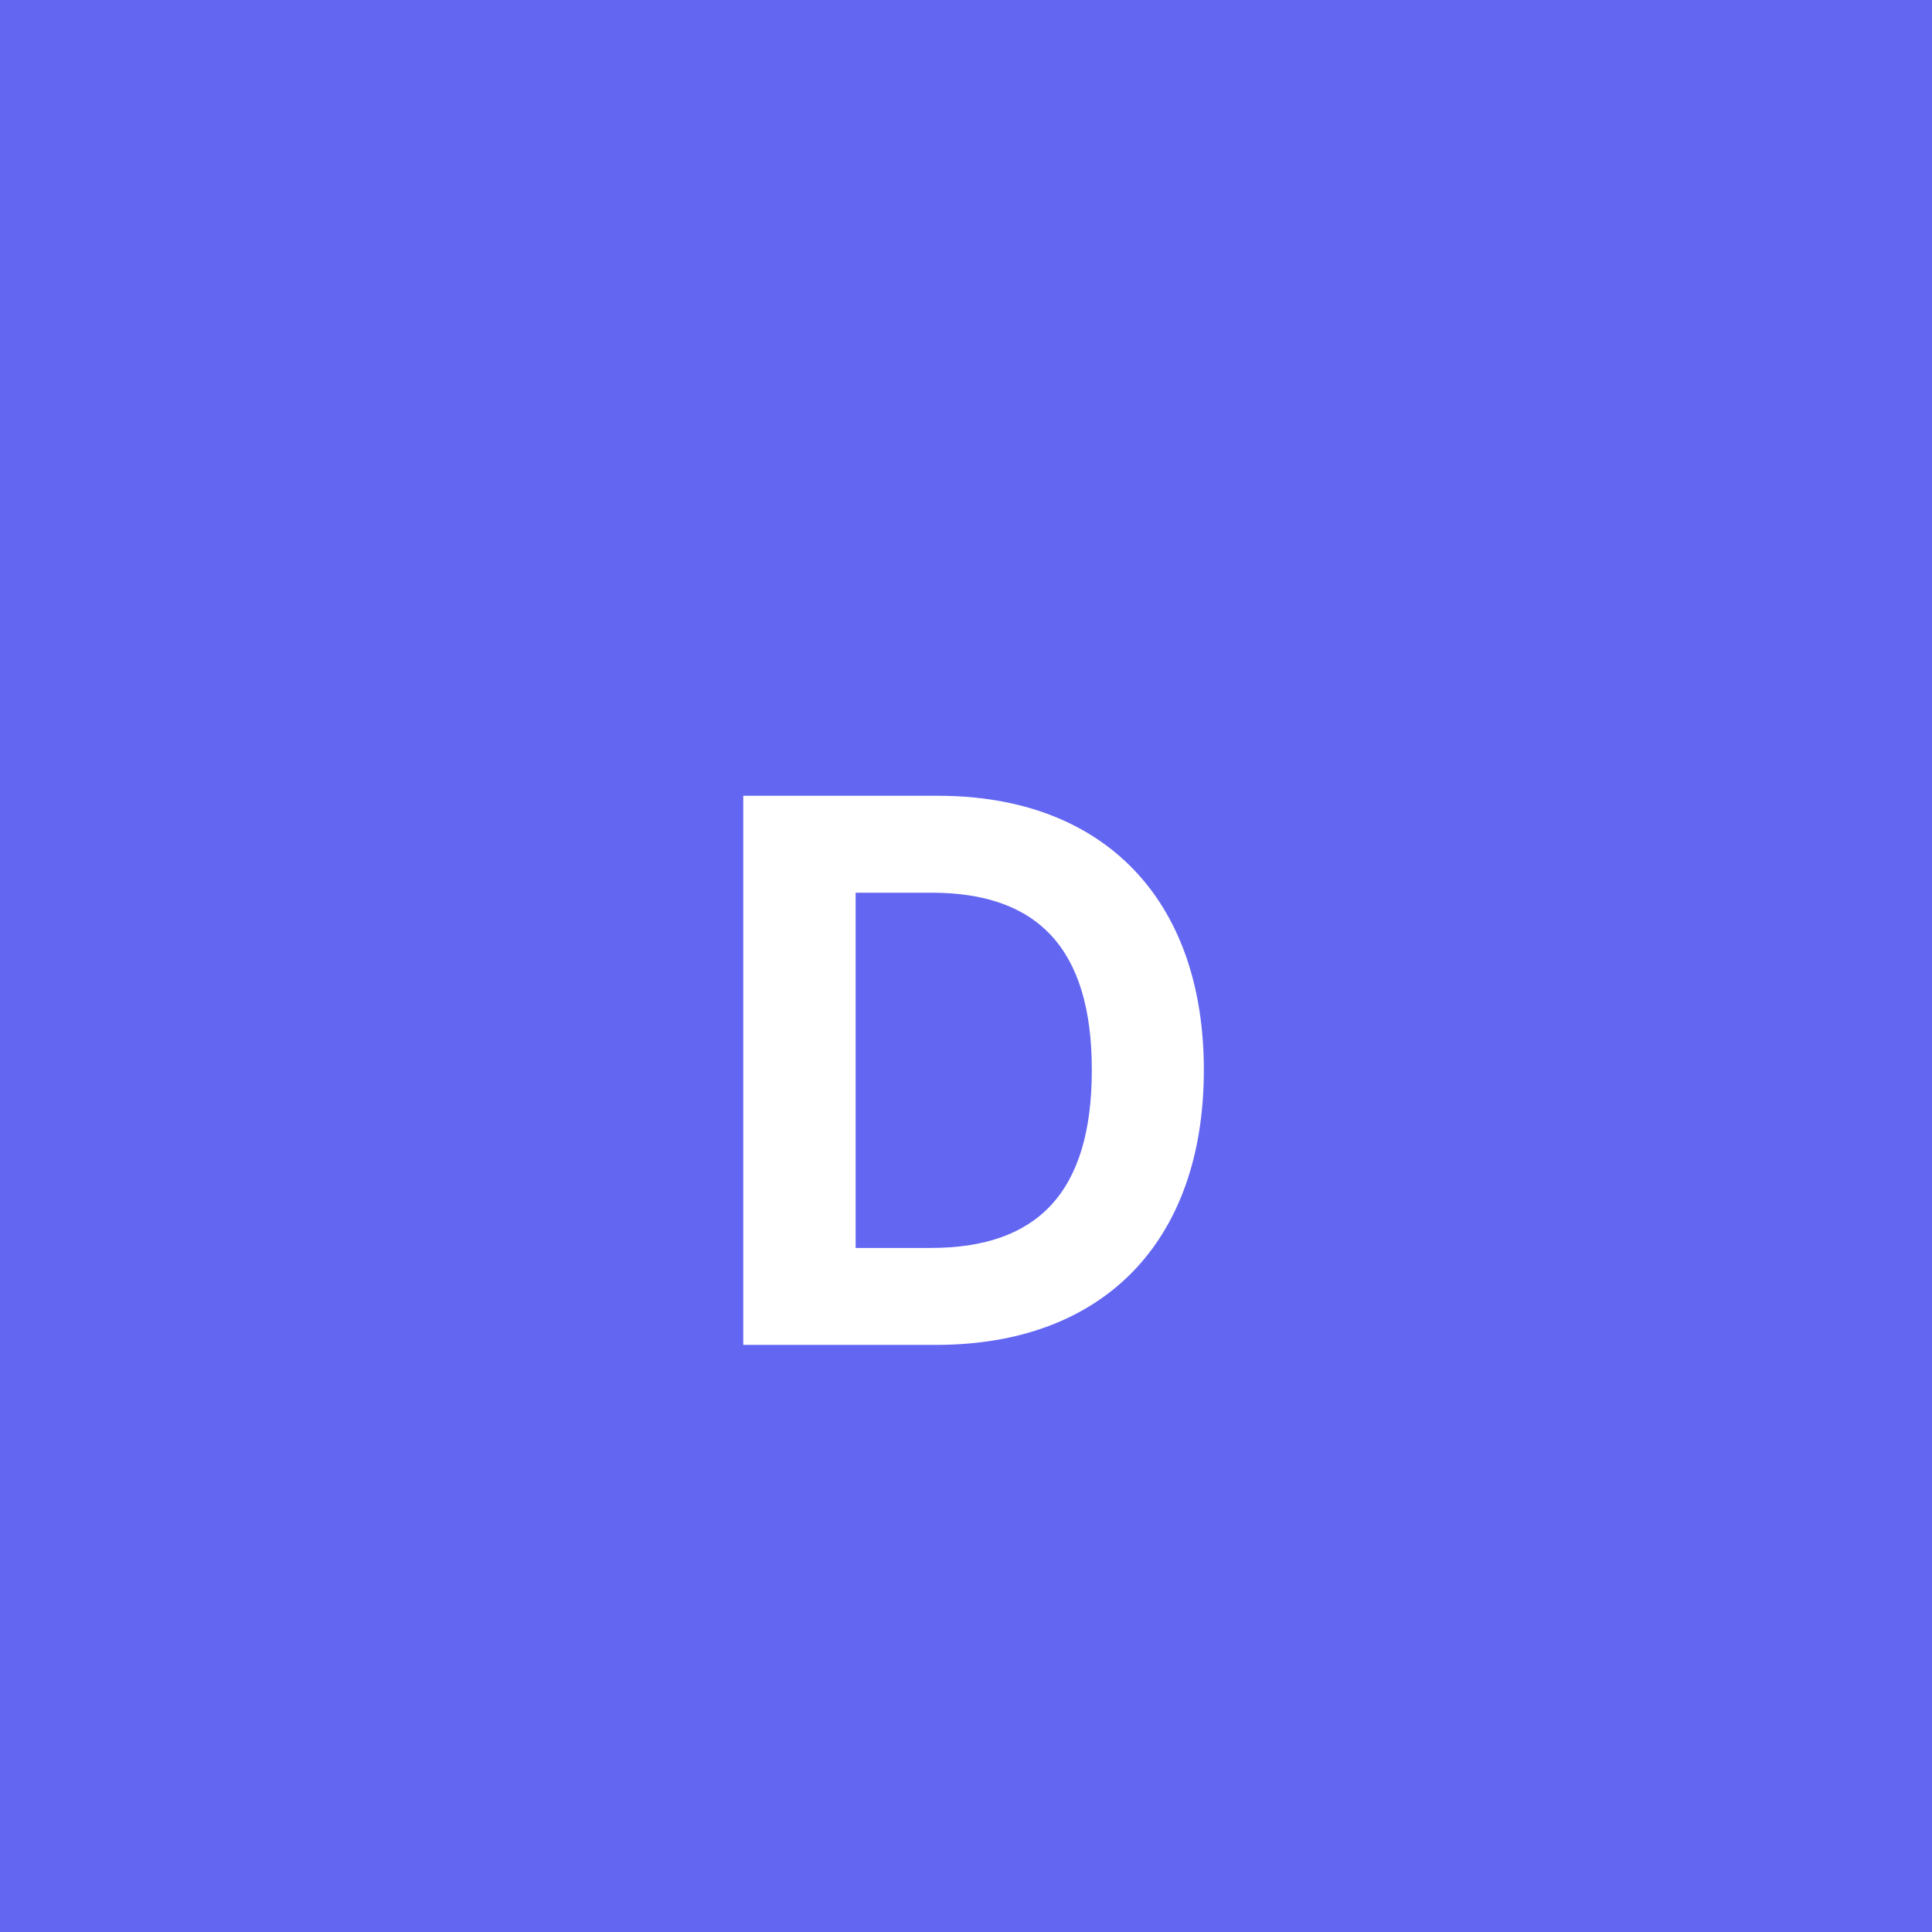
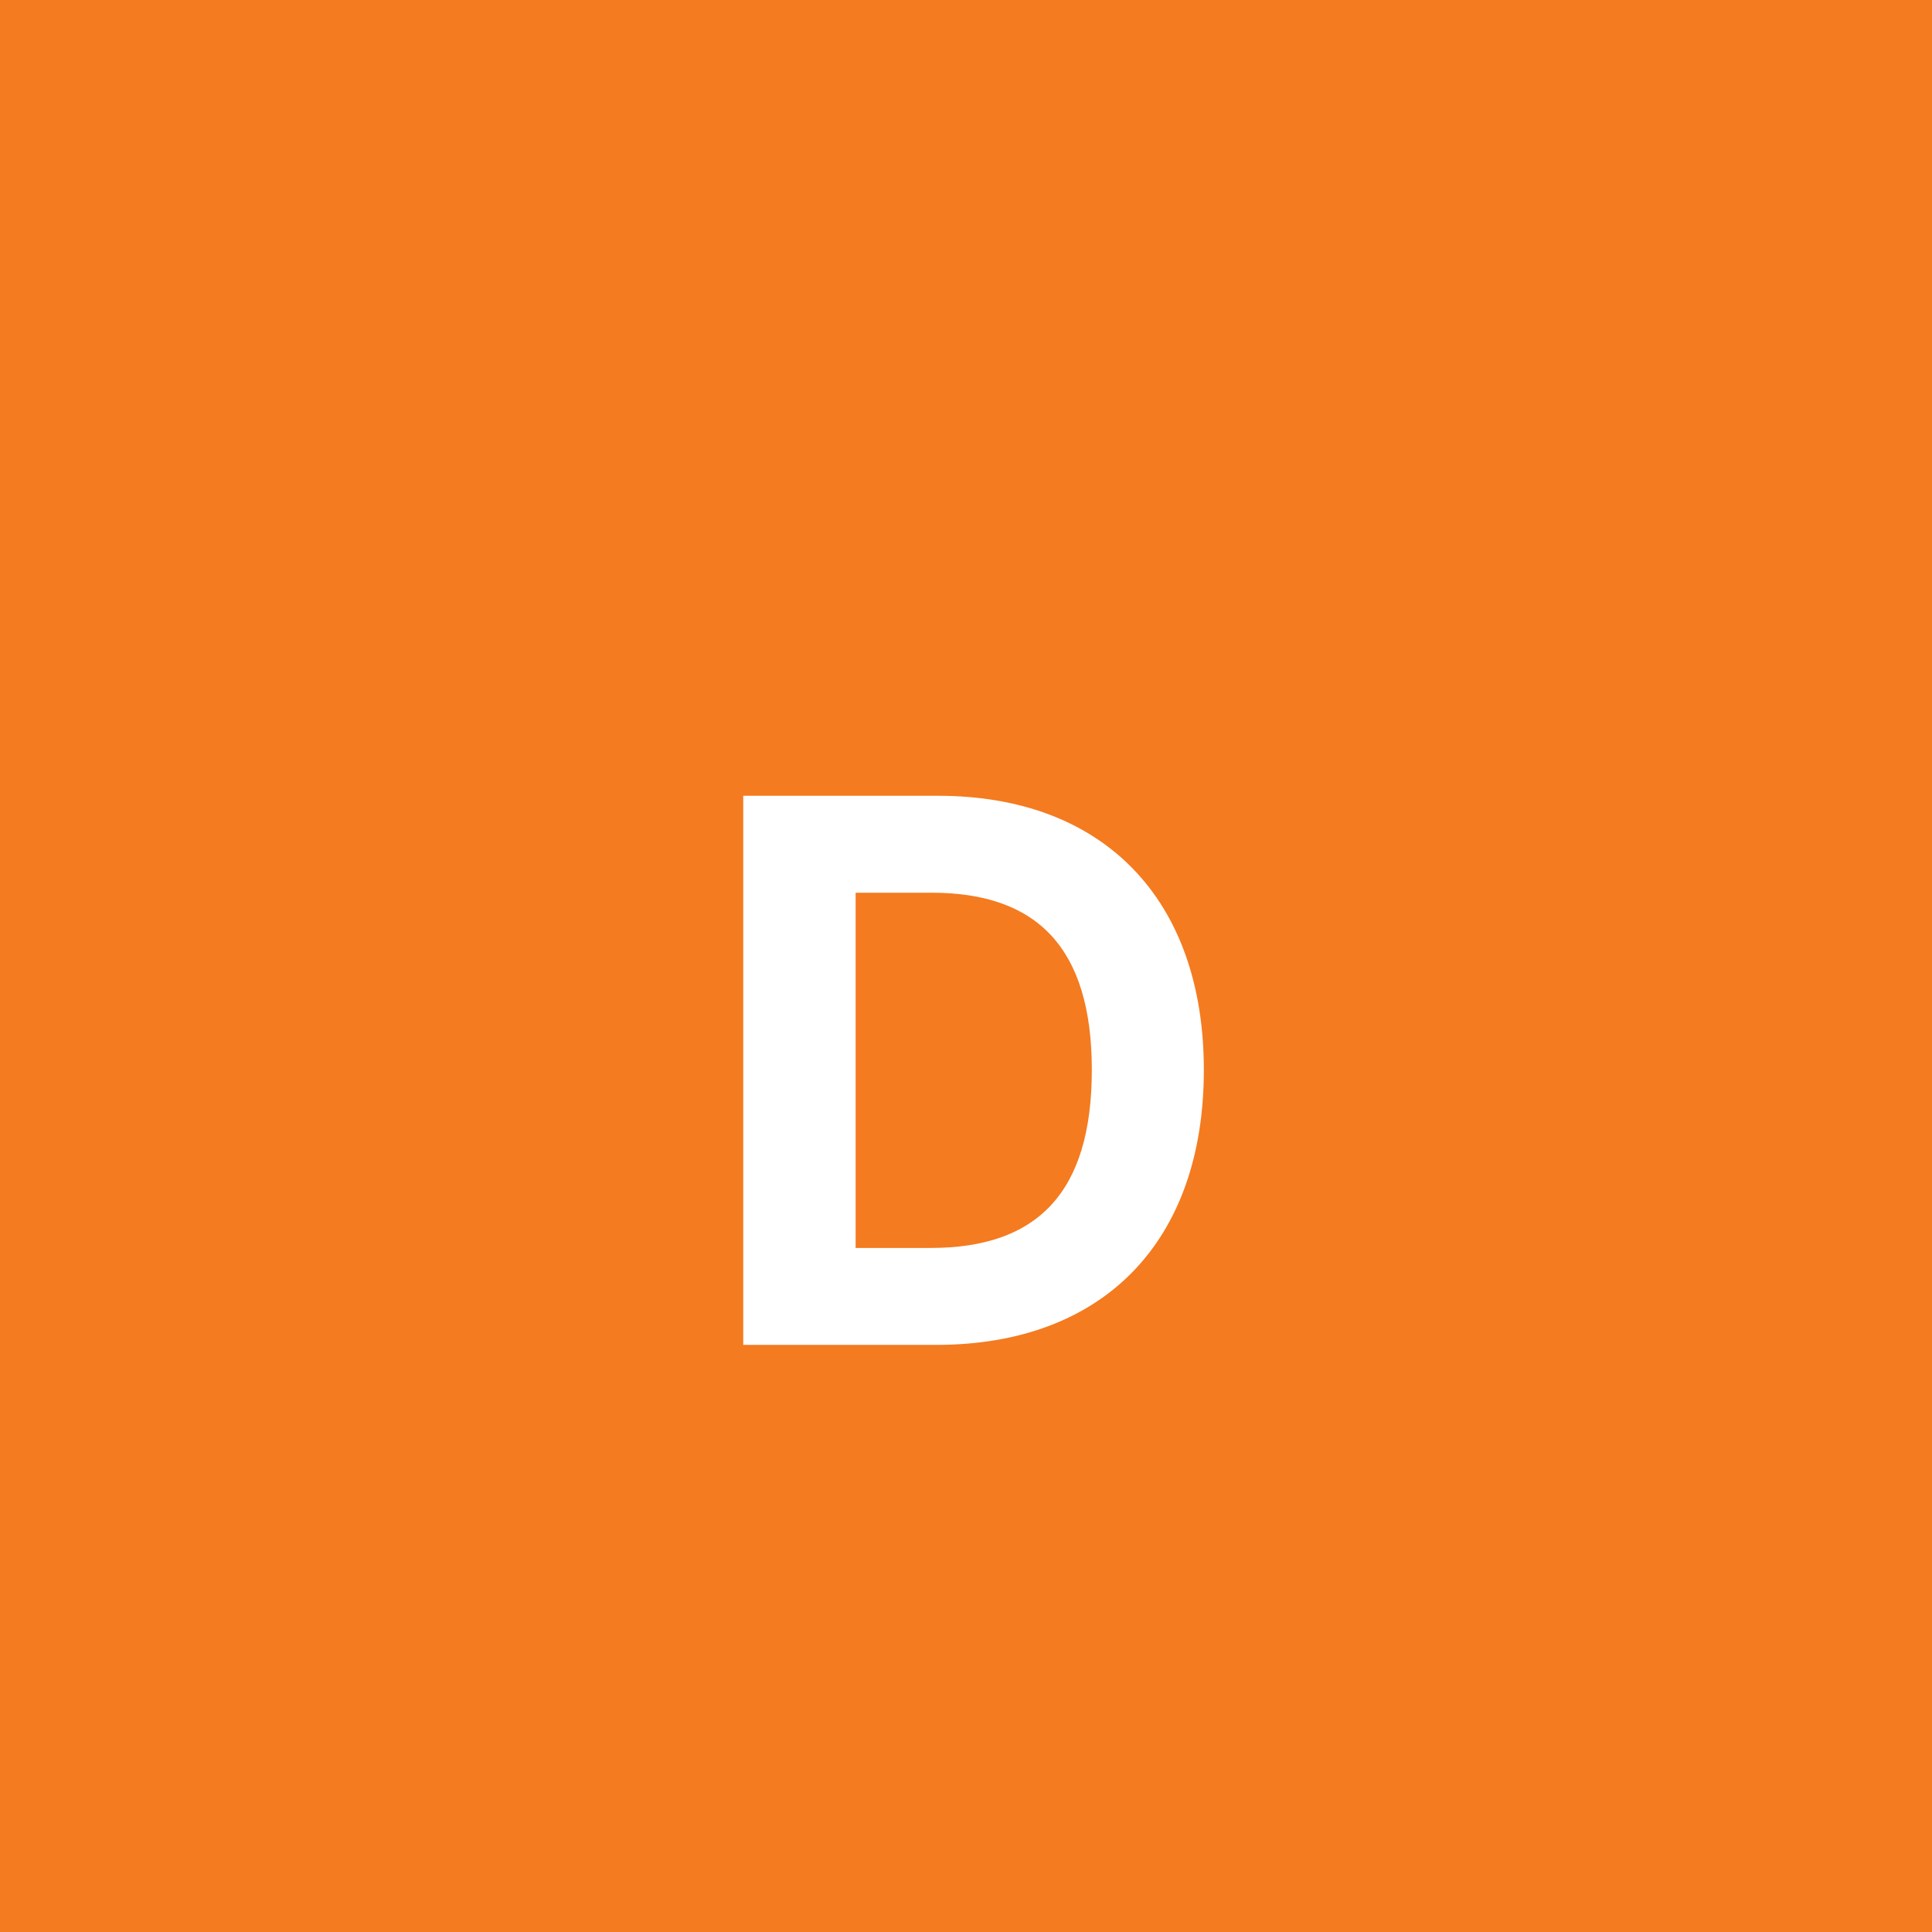
<svg xmlns="http://www.w3.org/2000/svg" viewBox="0 0 512 512" width="512" height="512">
-   <rect width="512" height="512" fill="#6366F1" />
+   <rect width="512" height="512" fill="#F47B20" />
  <text x="50%" y="55%" font-family="system-ui, -apple-system, 'Segoe UI', sans-serif" font-size="200" font-weight="700" fill="white" text-anchor="middle" dominant-baseline="middle">D</text>
</svg>
